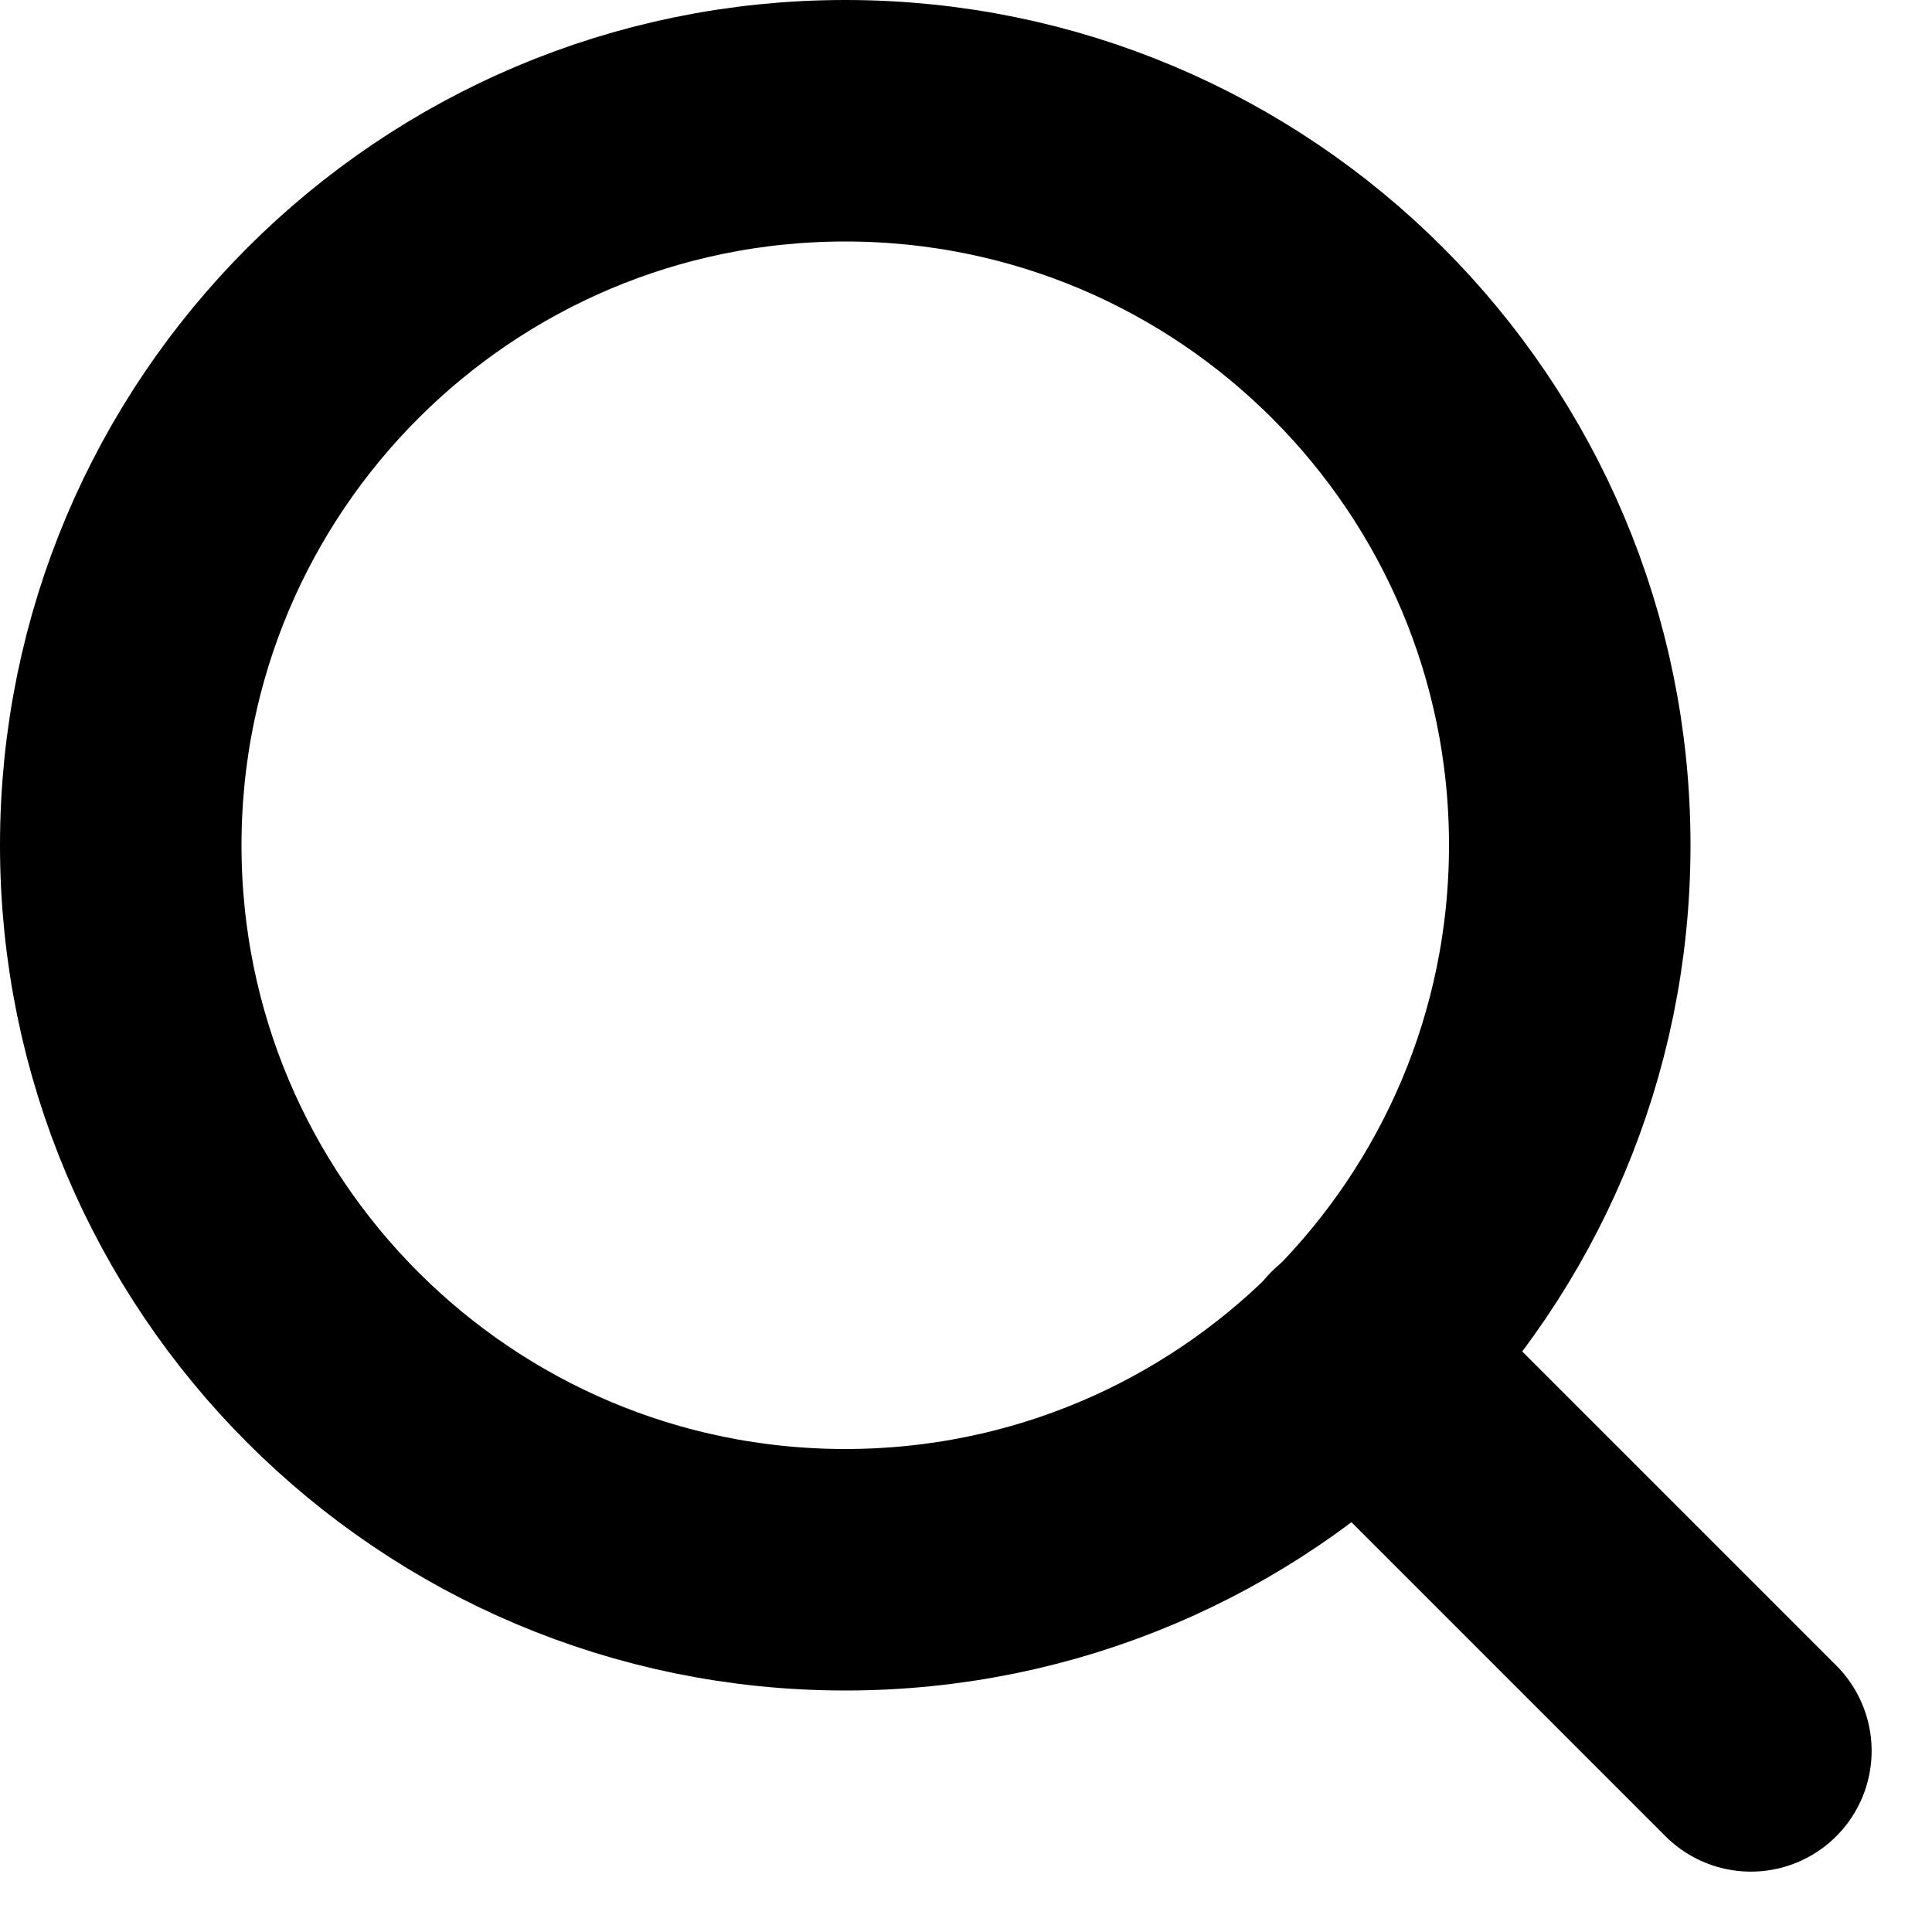
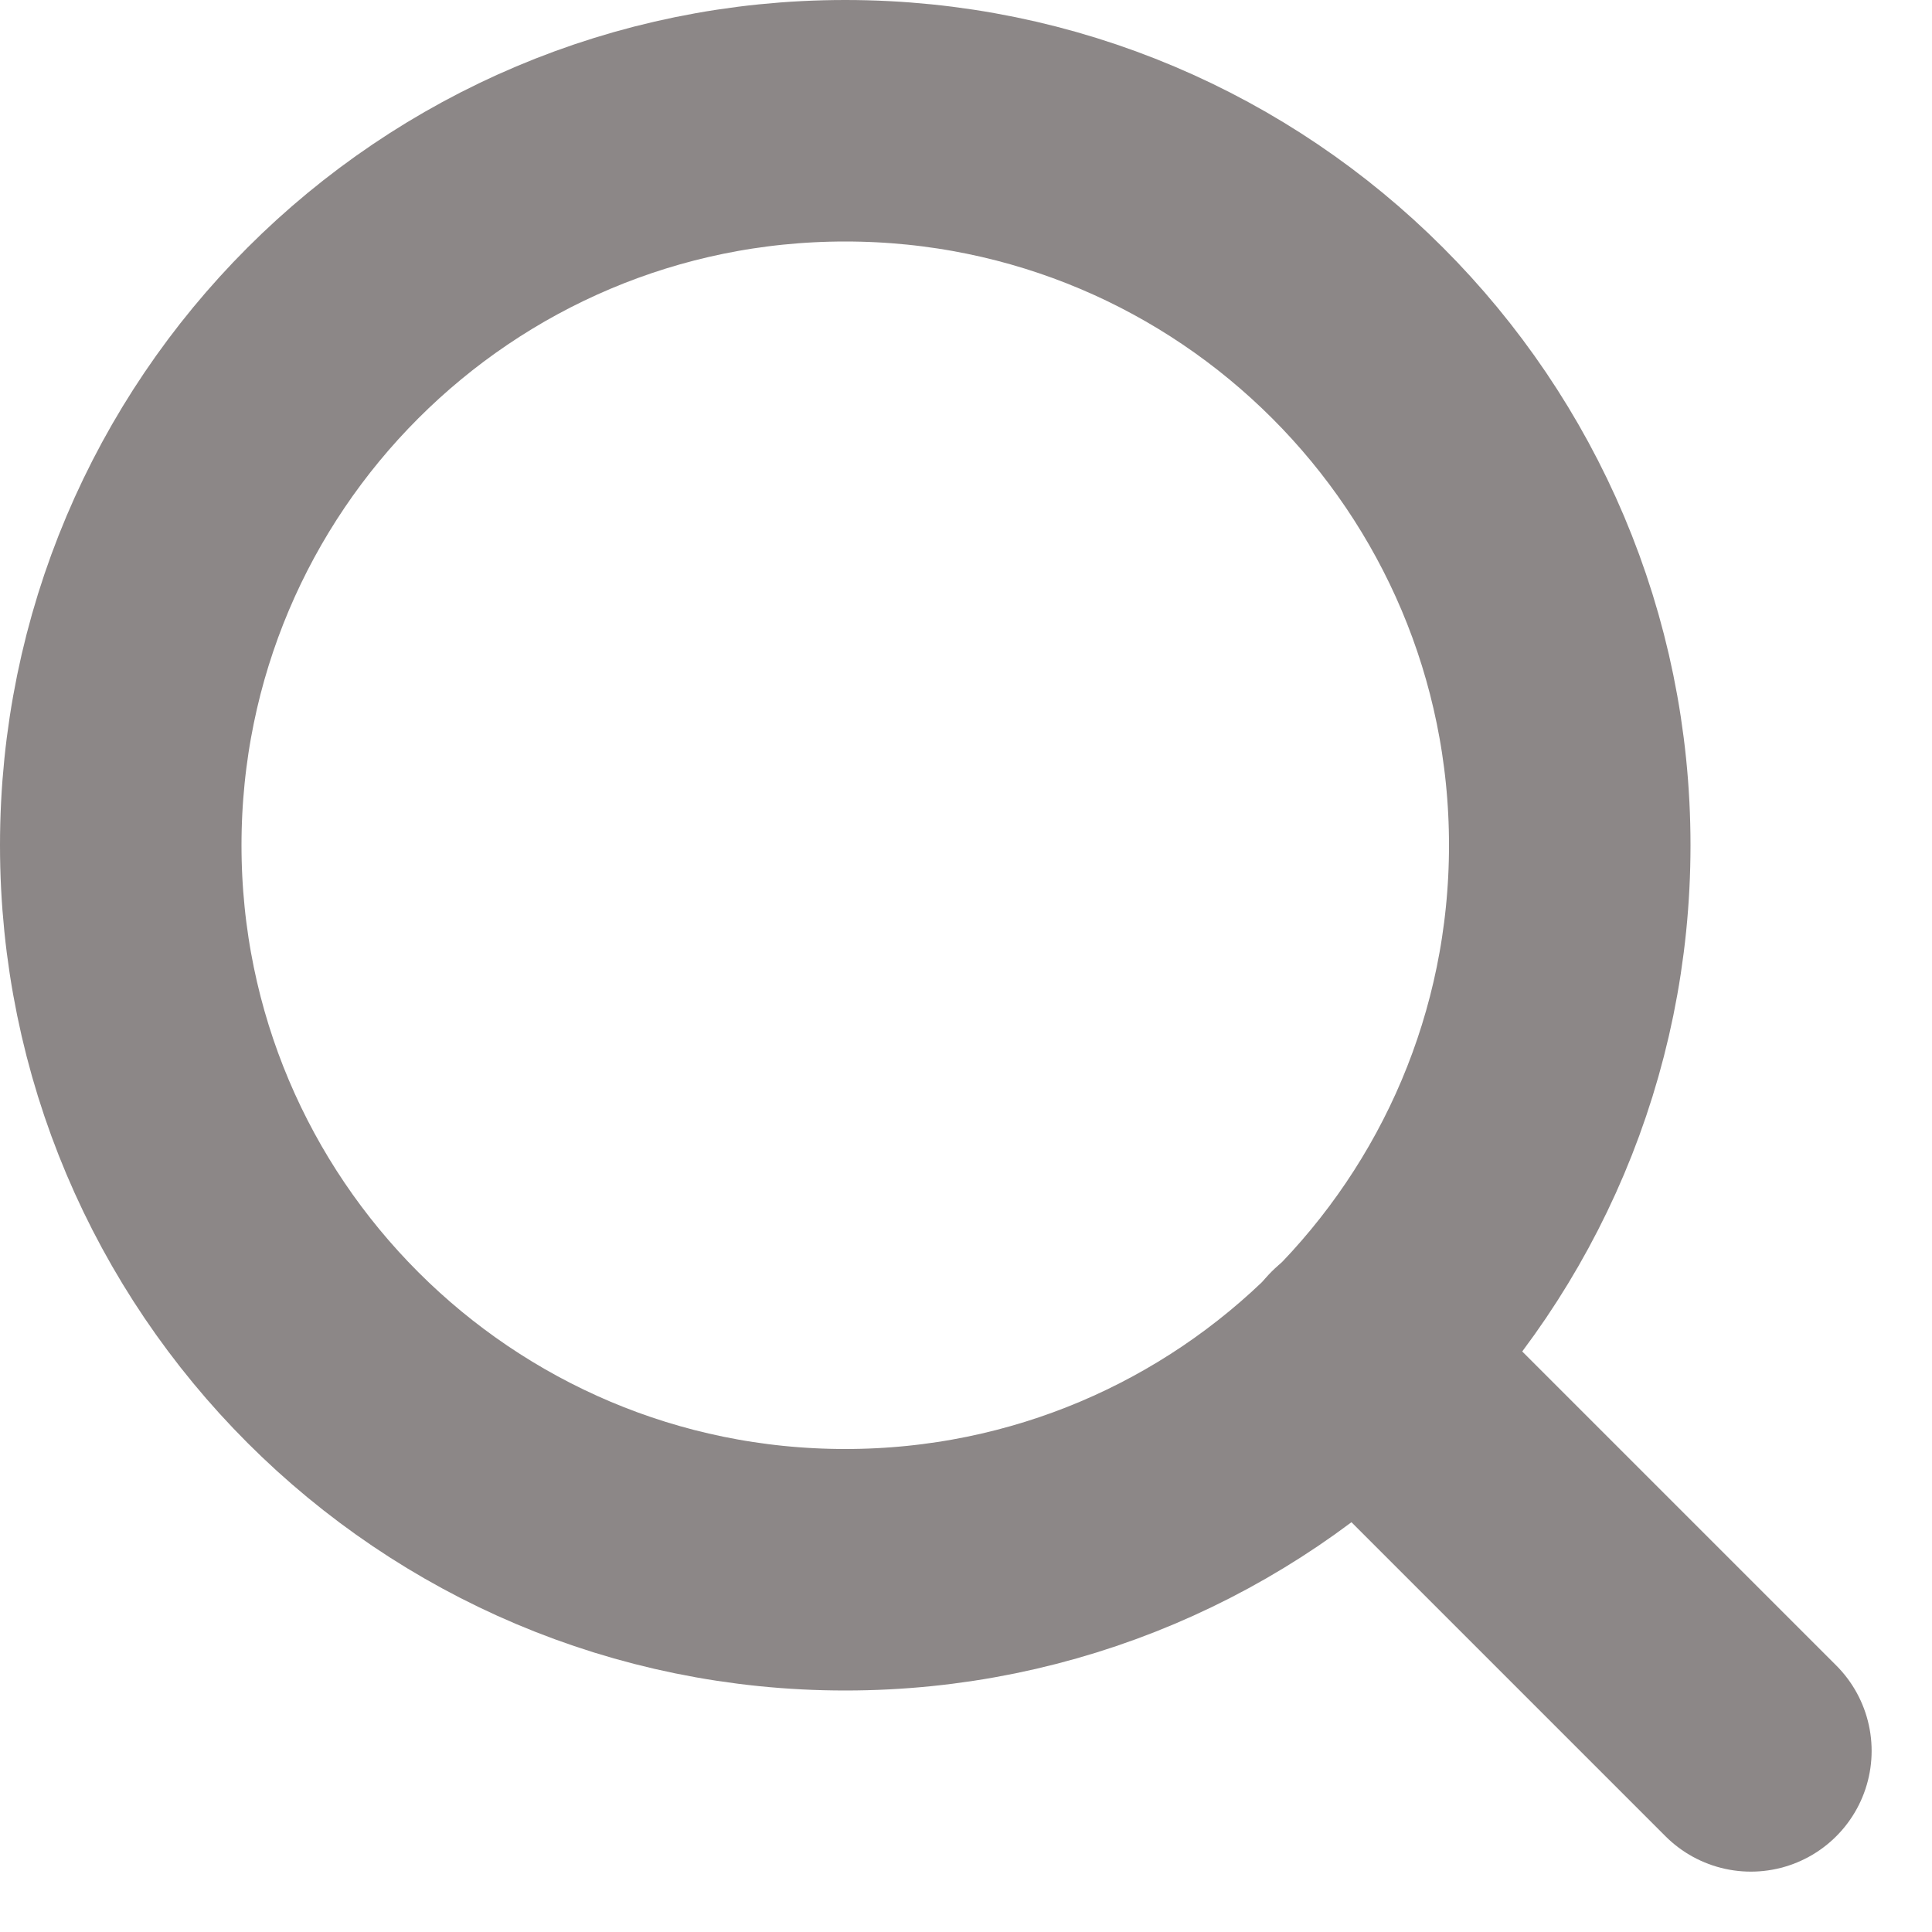
<svg xmlns="http://www.w3.org/2000/svg" width="16" height="16" viewBox="0 0 16 16" fill="none">
-   <path d="M7 13C10.314 13 13 10.314 13 7C13 3.686 10.314 1 7 1C3.686 1 1 3.686 1 7C1 10.314 3.686 13 7 13Z" stroke="currentColor" stroke-width="2" stroke-linecap="round" stroke-linejoin="round" />
-   <path d="M14.5 14.5L11.238 11.238" stroke="currentColor" stroke-width="2" stroke-linecap="round" stroke-linejoin="round" />
+   <path d="M7 13C10.314 13 13 10.314 13 7C13 3.686 10.314 1 7 1C3.686 1 1 3.686 1 7C1 10.314 3.686 13 7 13Z" stroke="#8C8787" stroke-width="2" stroke-linecap="round" stroke-linejoin="round" />
+   <path d="M14.5 14.5L11.238 11.238" stroke="#8C8787" stroke-width="2" stroke-linecap="round" stroke-linejoin="round" />
</svg>
